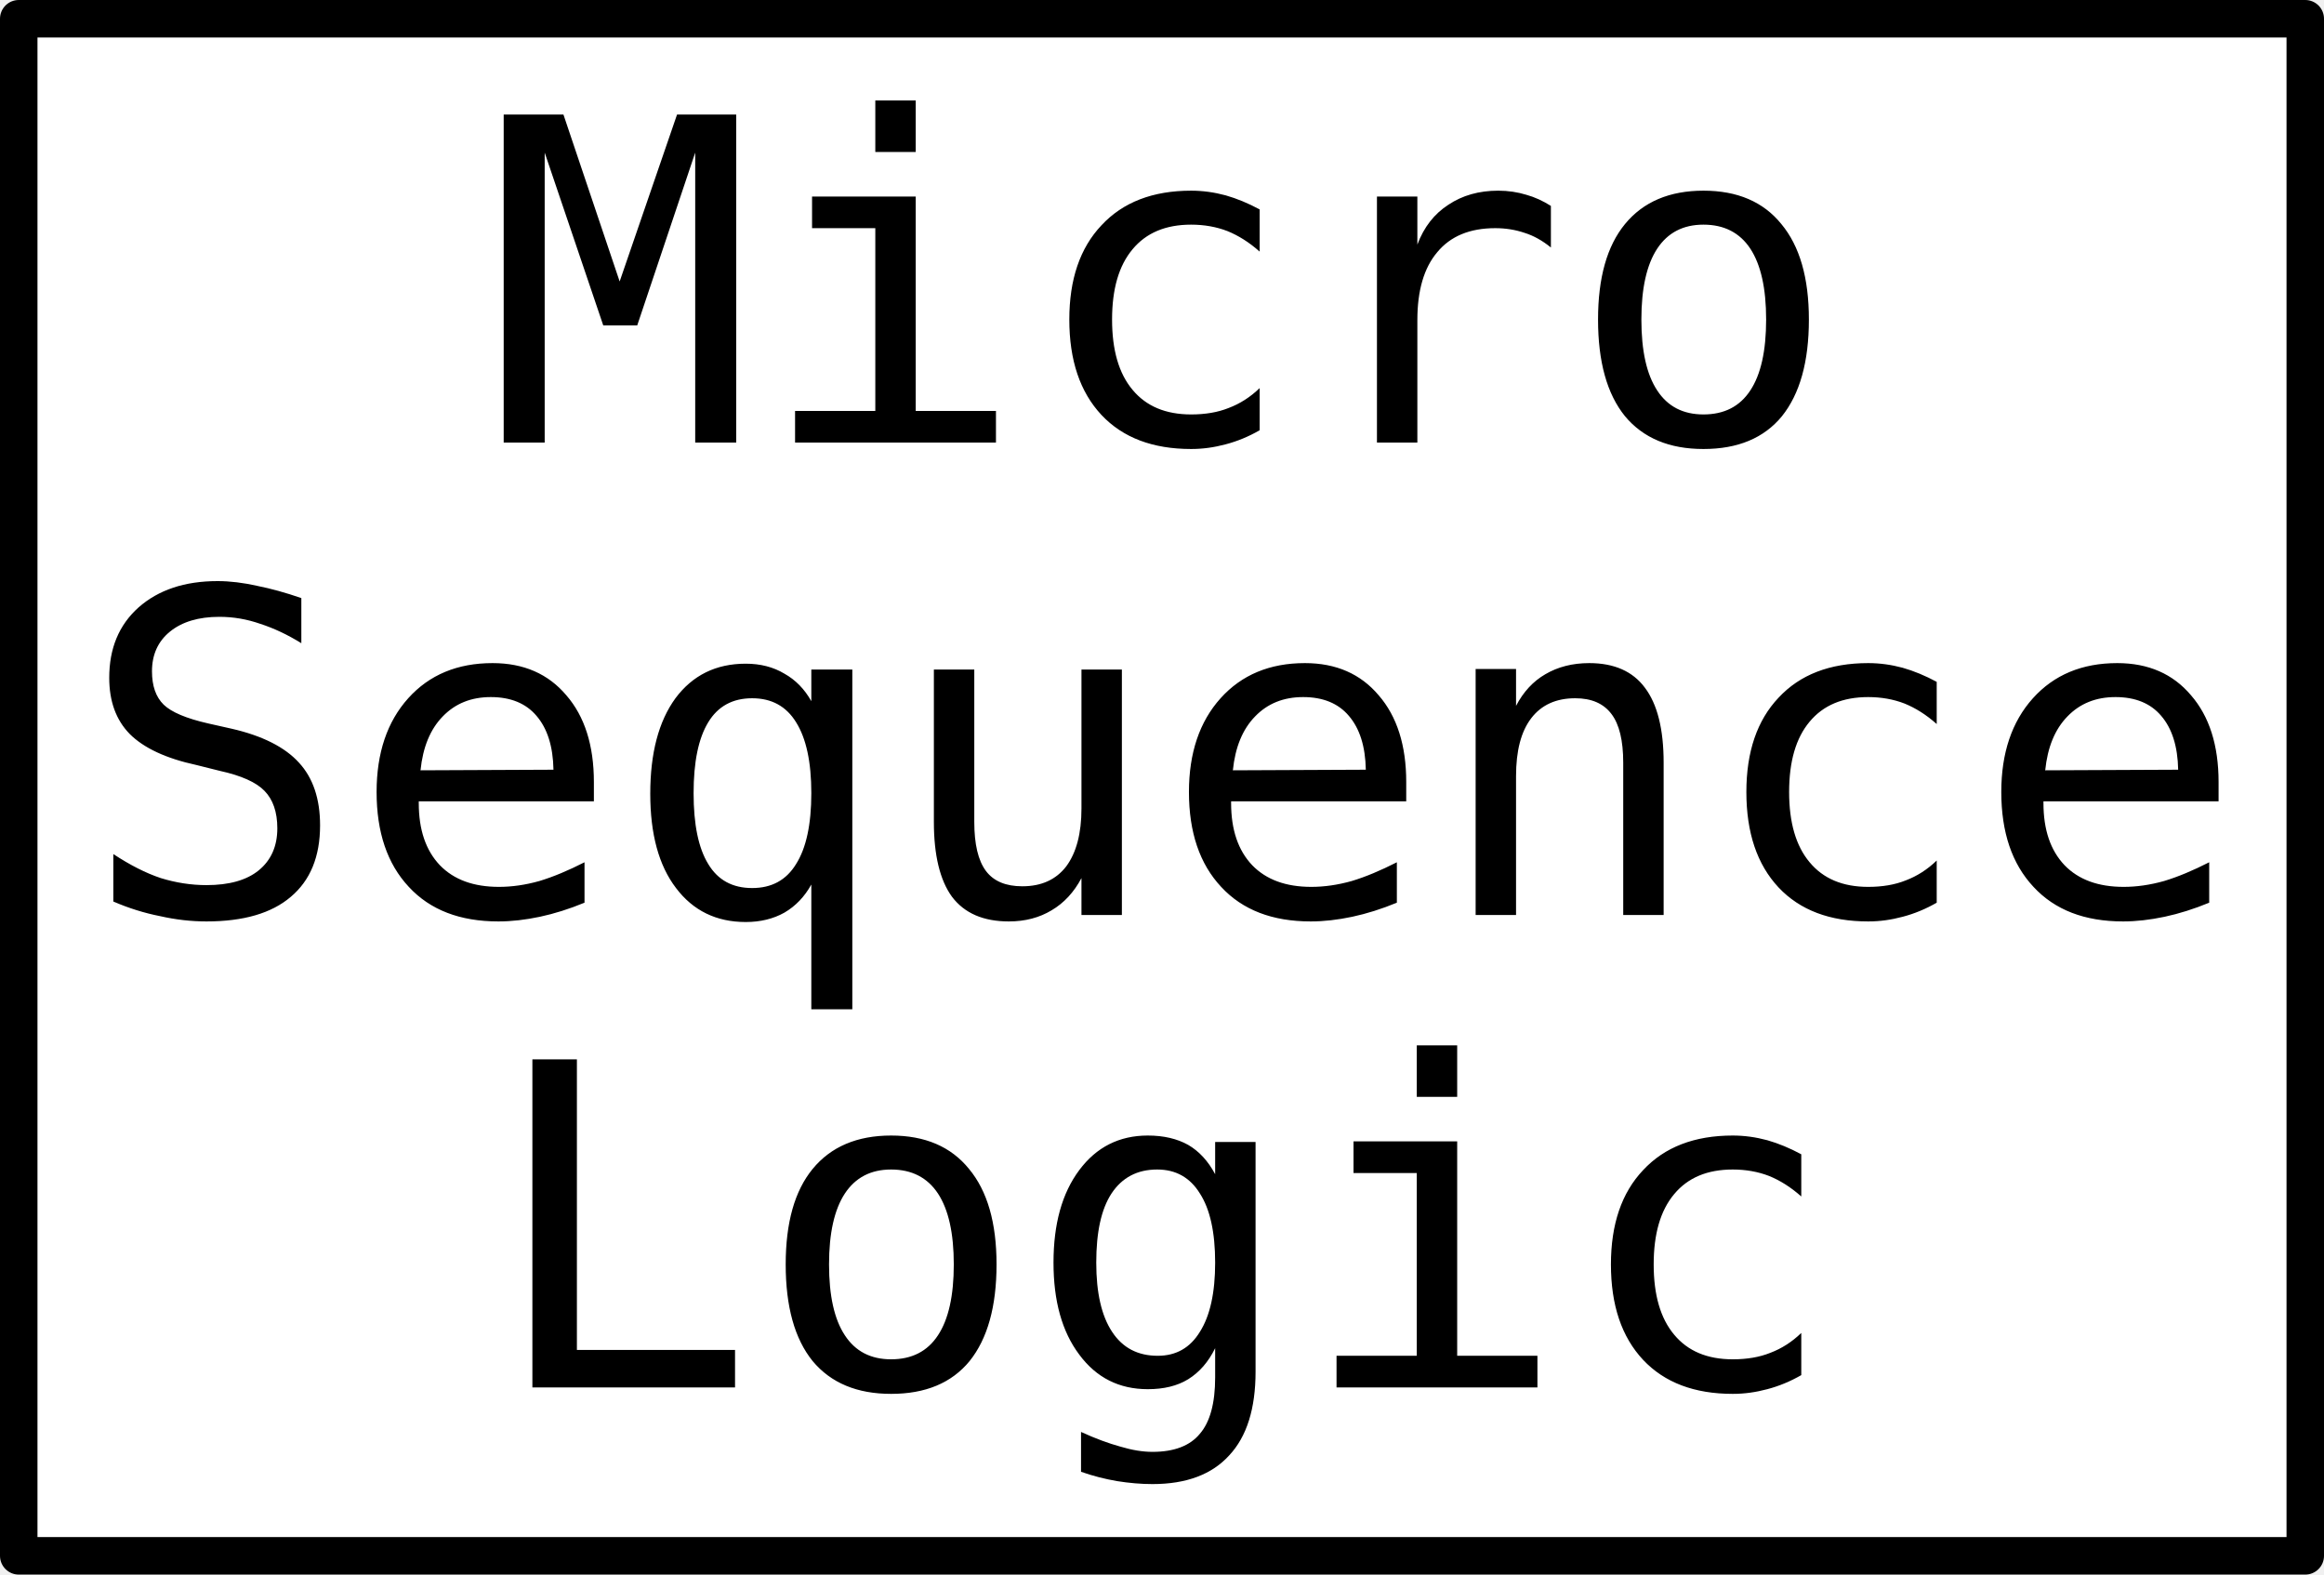
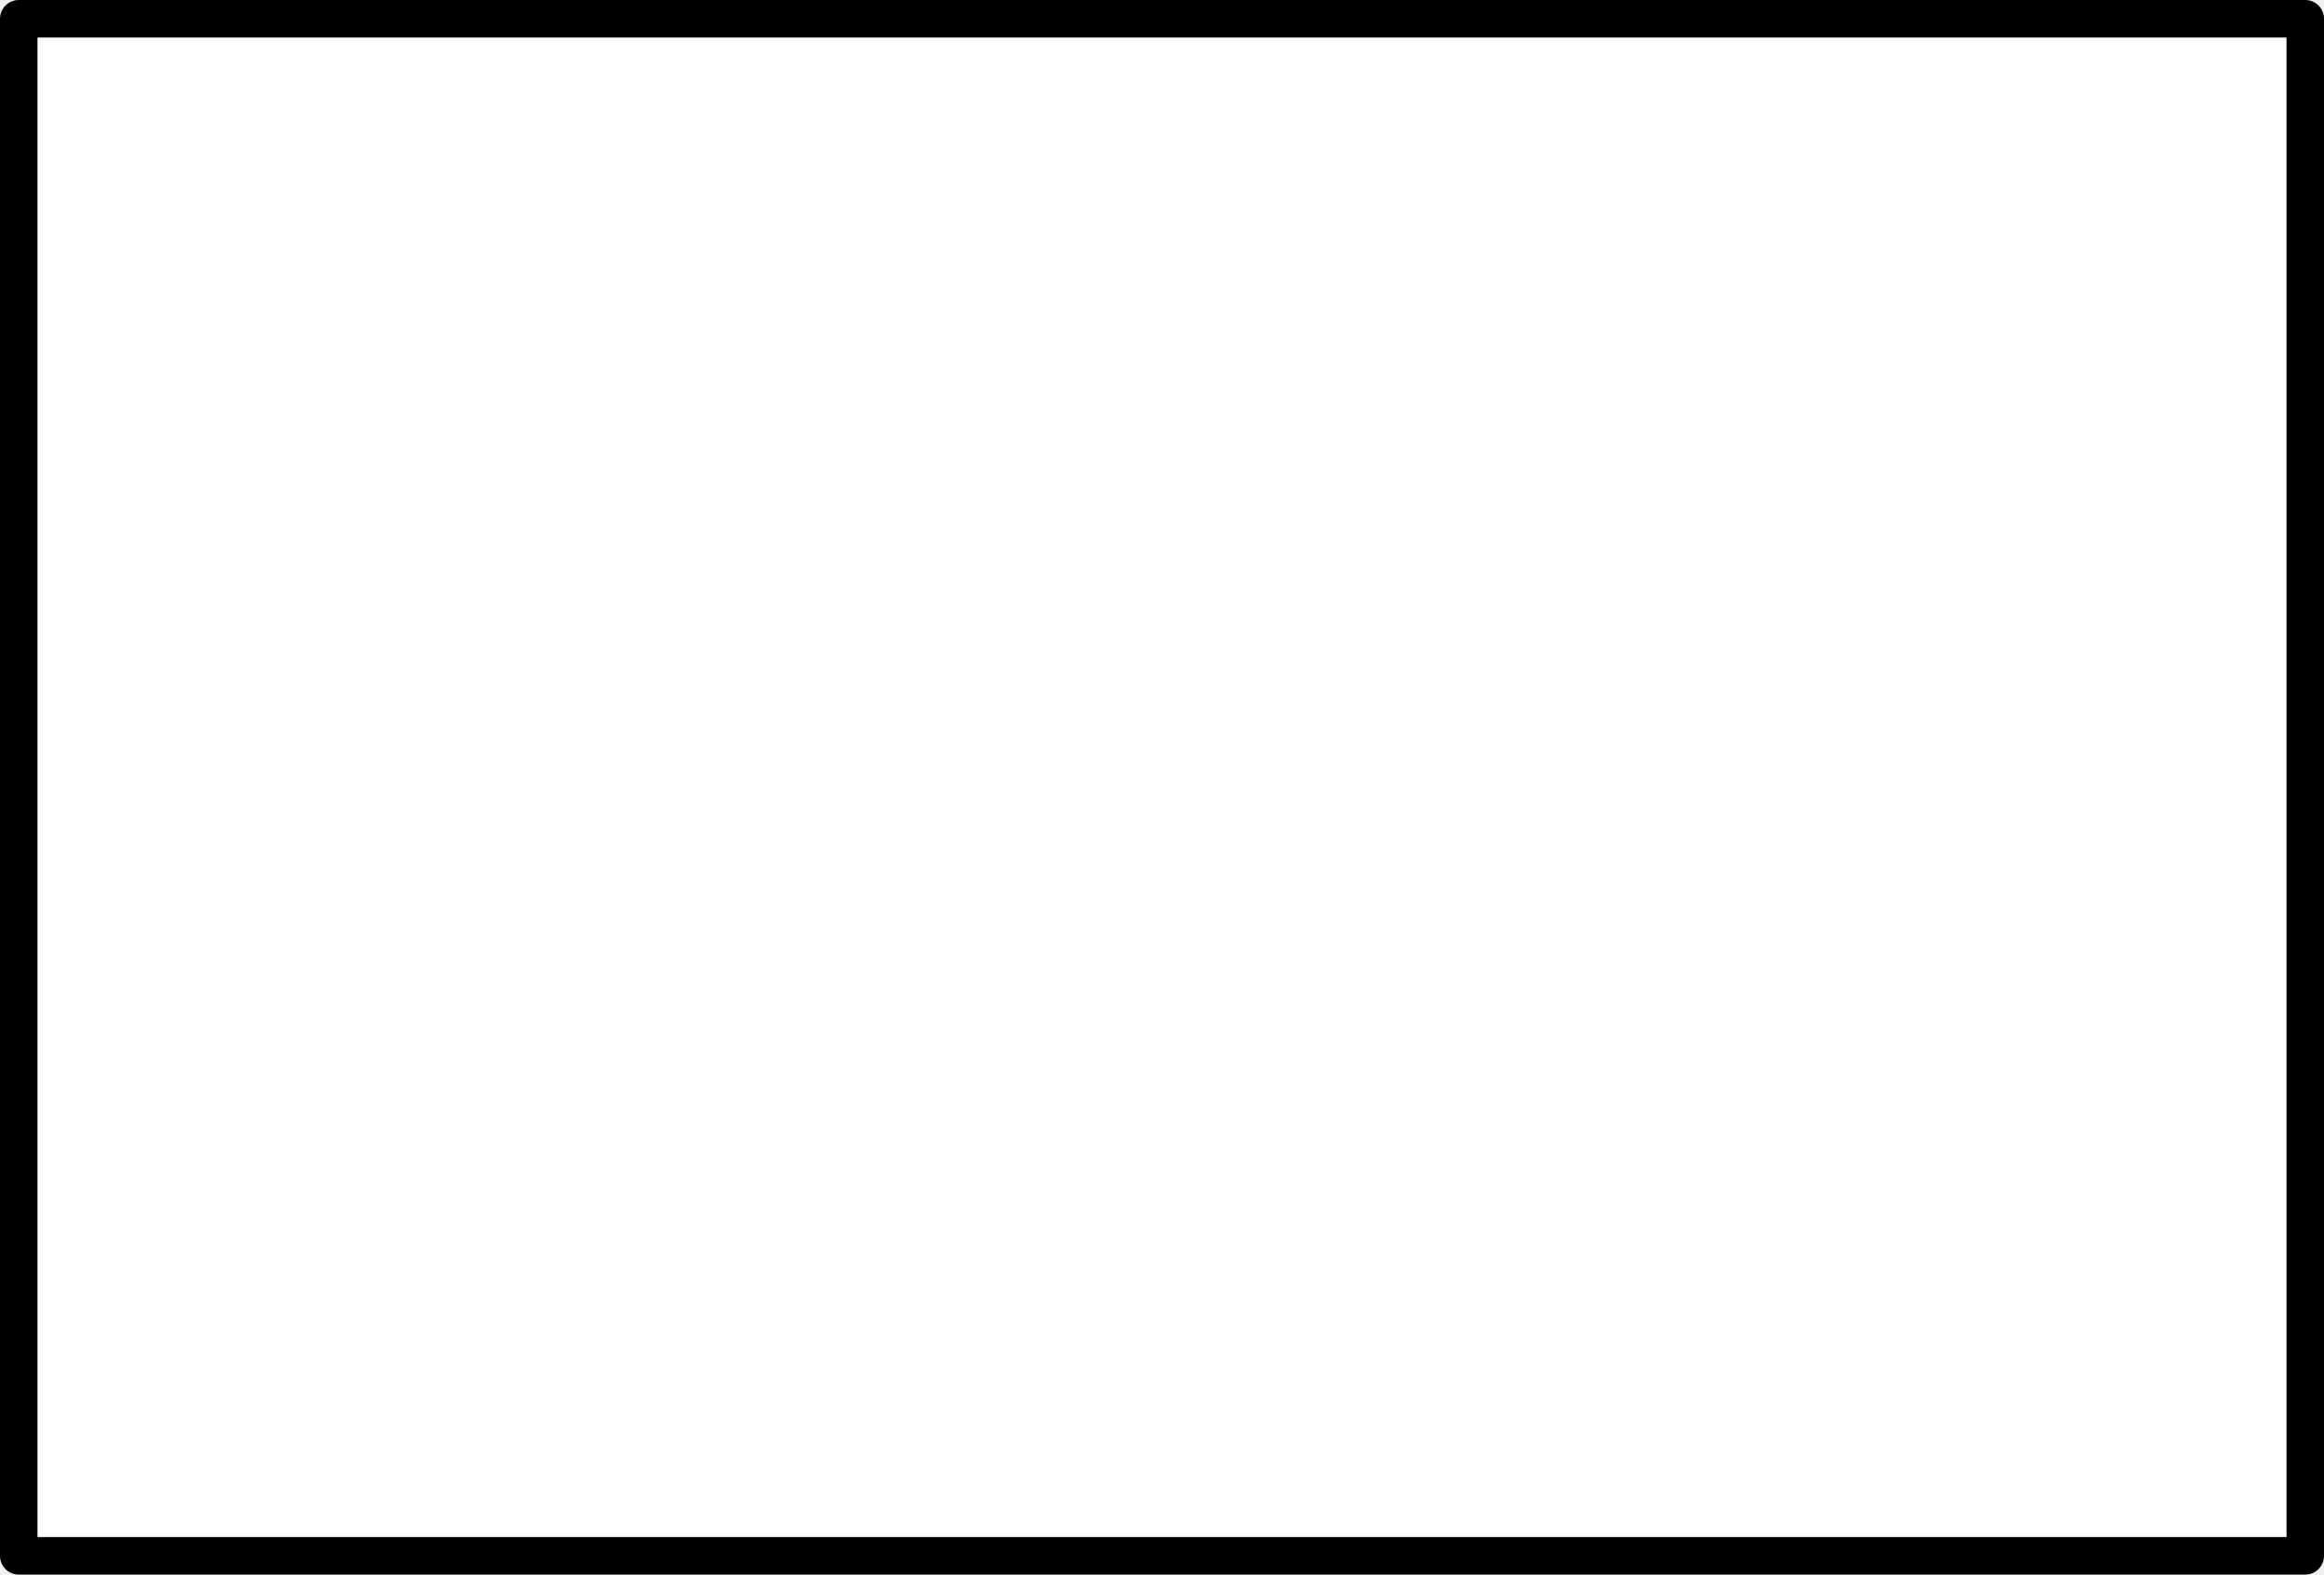
<svg xmlns="http://www.w3.org/2000/svg" viewBox="0 0 62 42">
  <rect fill="white" stroke="black" stroke-width="1" stroke-linejoin="round" transform="translate(0.5,0.5)" width="61" height="41" />
-   <text x="50%" y="20%" dominant-baseline="middle" text-anchor="middle" font-family="monospace" font-size="12" fill="black">Micro</text>
-   <text x="50%" y="50%" dominant-baseline="middle" text-anchor="middle" font-family="monospace" font-size="12" fill="black">Sequence</text>
-   <text x="50%" y="80%" dominant-baseline="middle" text-anchor="middle" font-family="monospace" font-size="12" fill="black">Logic</text>
</svg>
